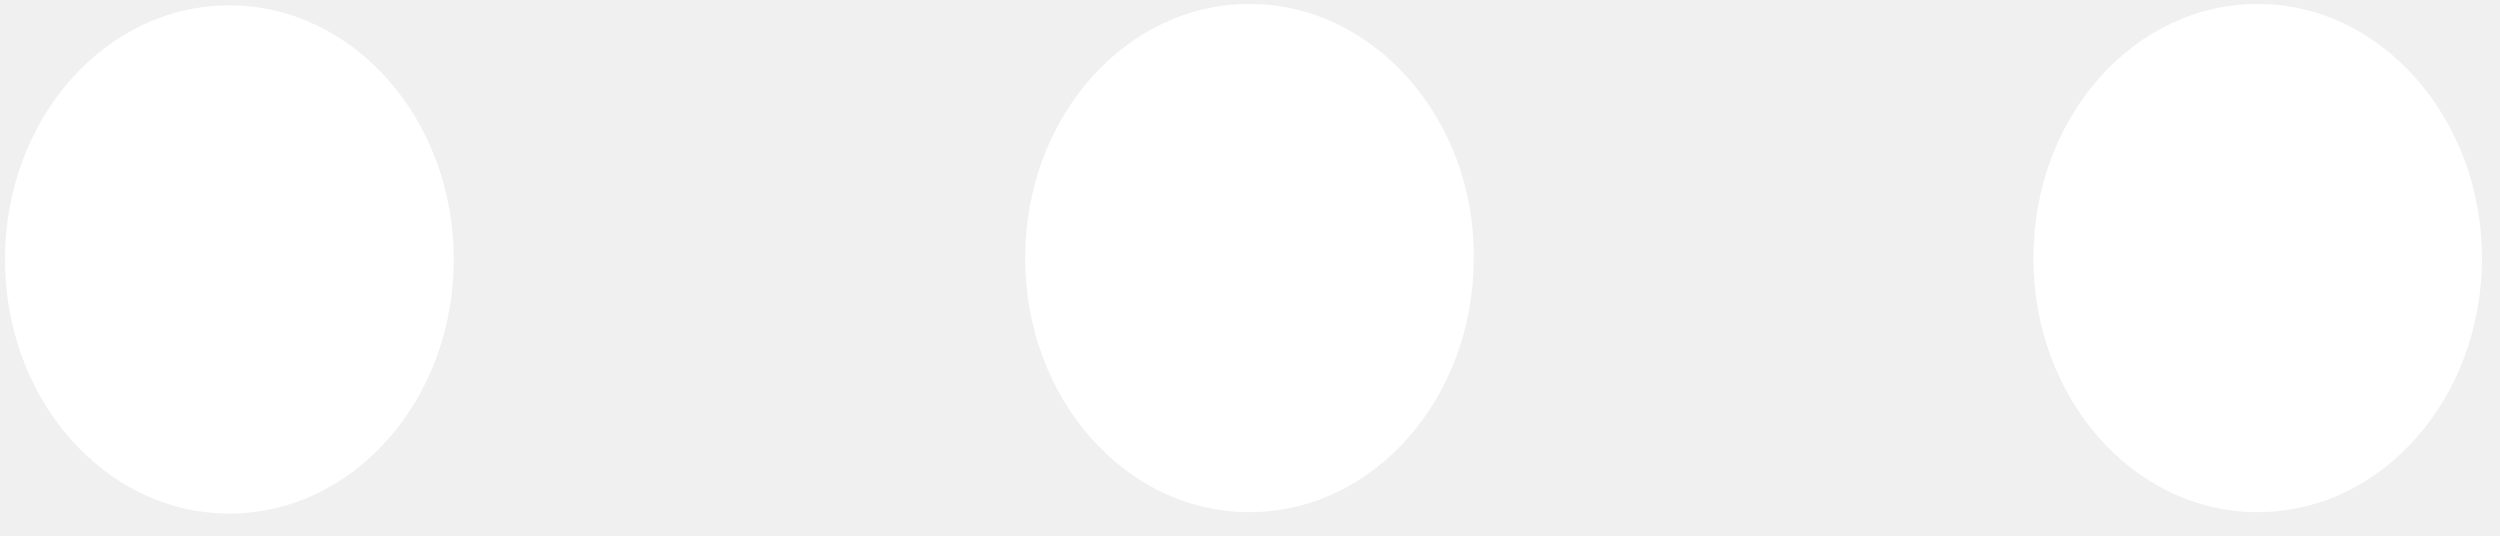
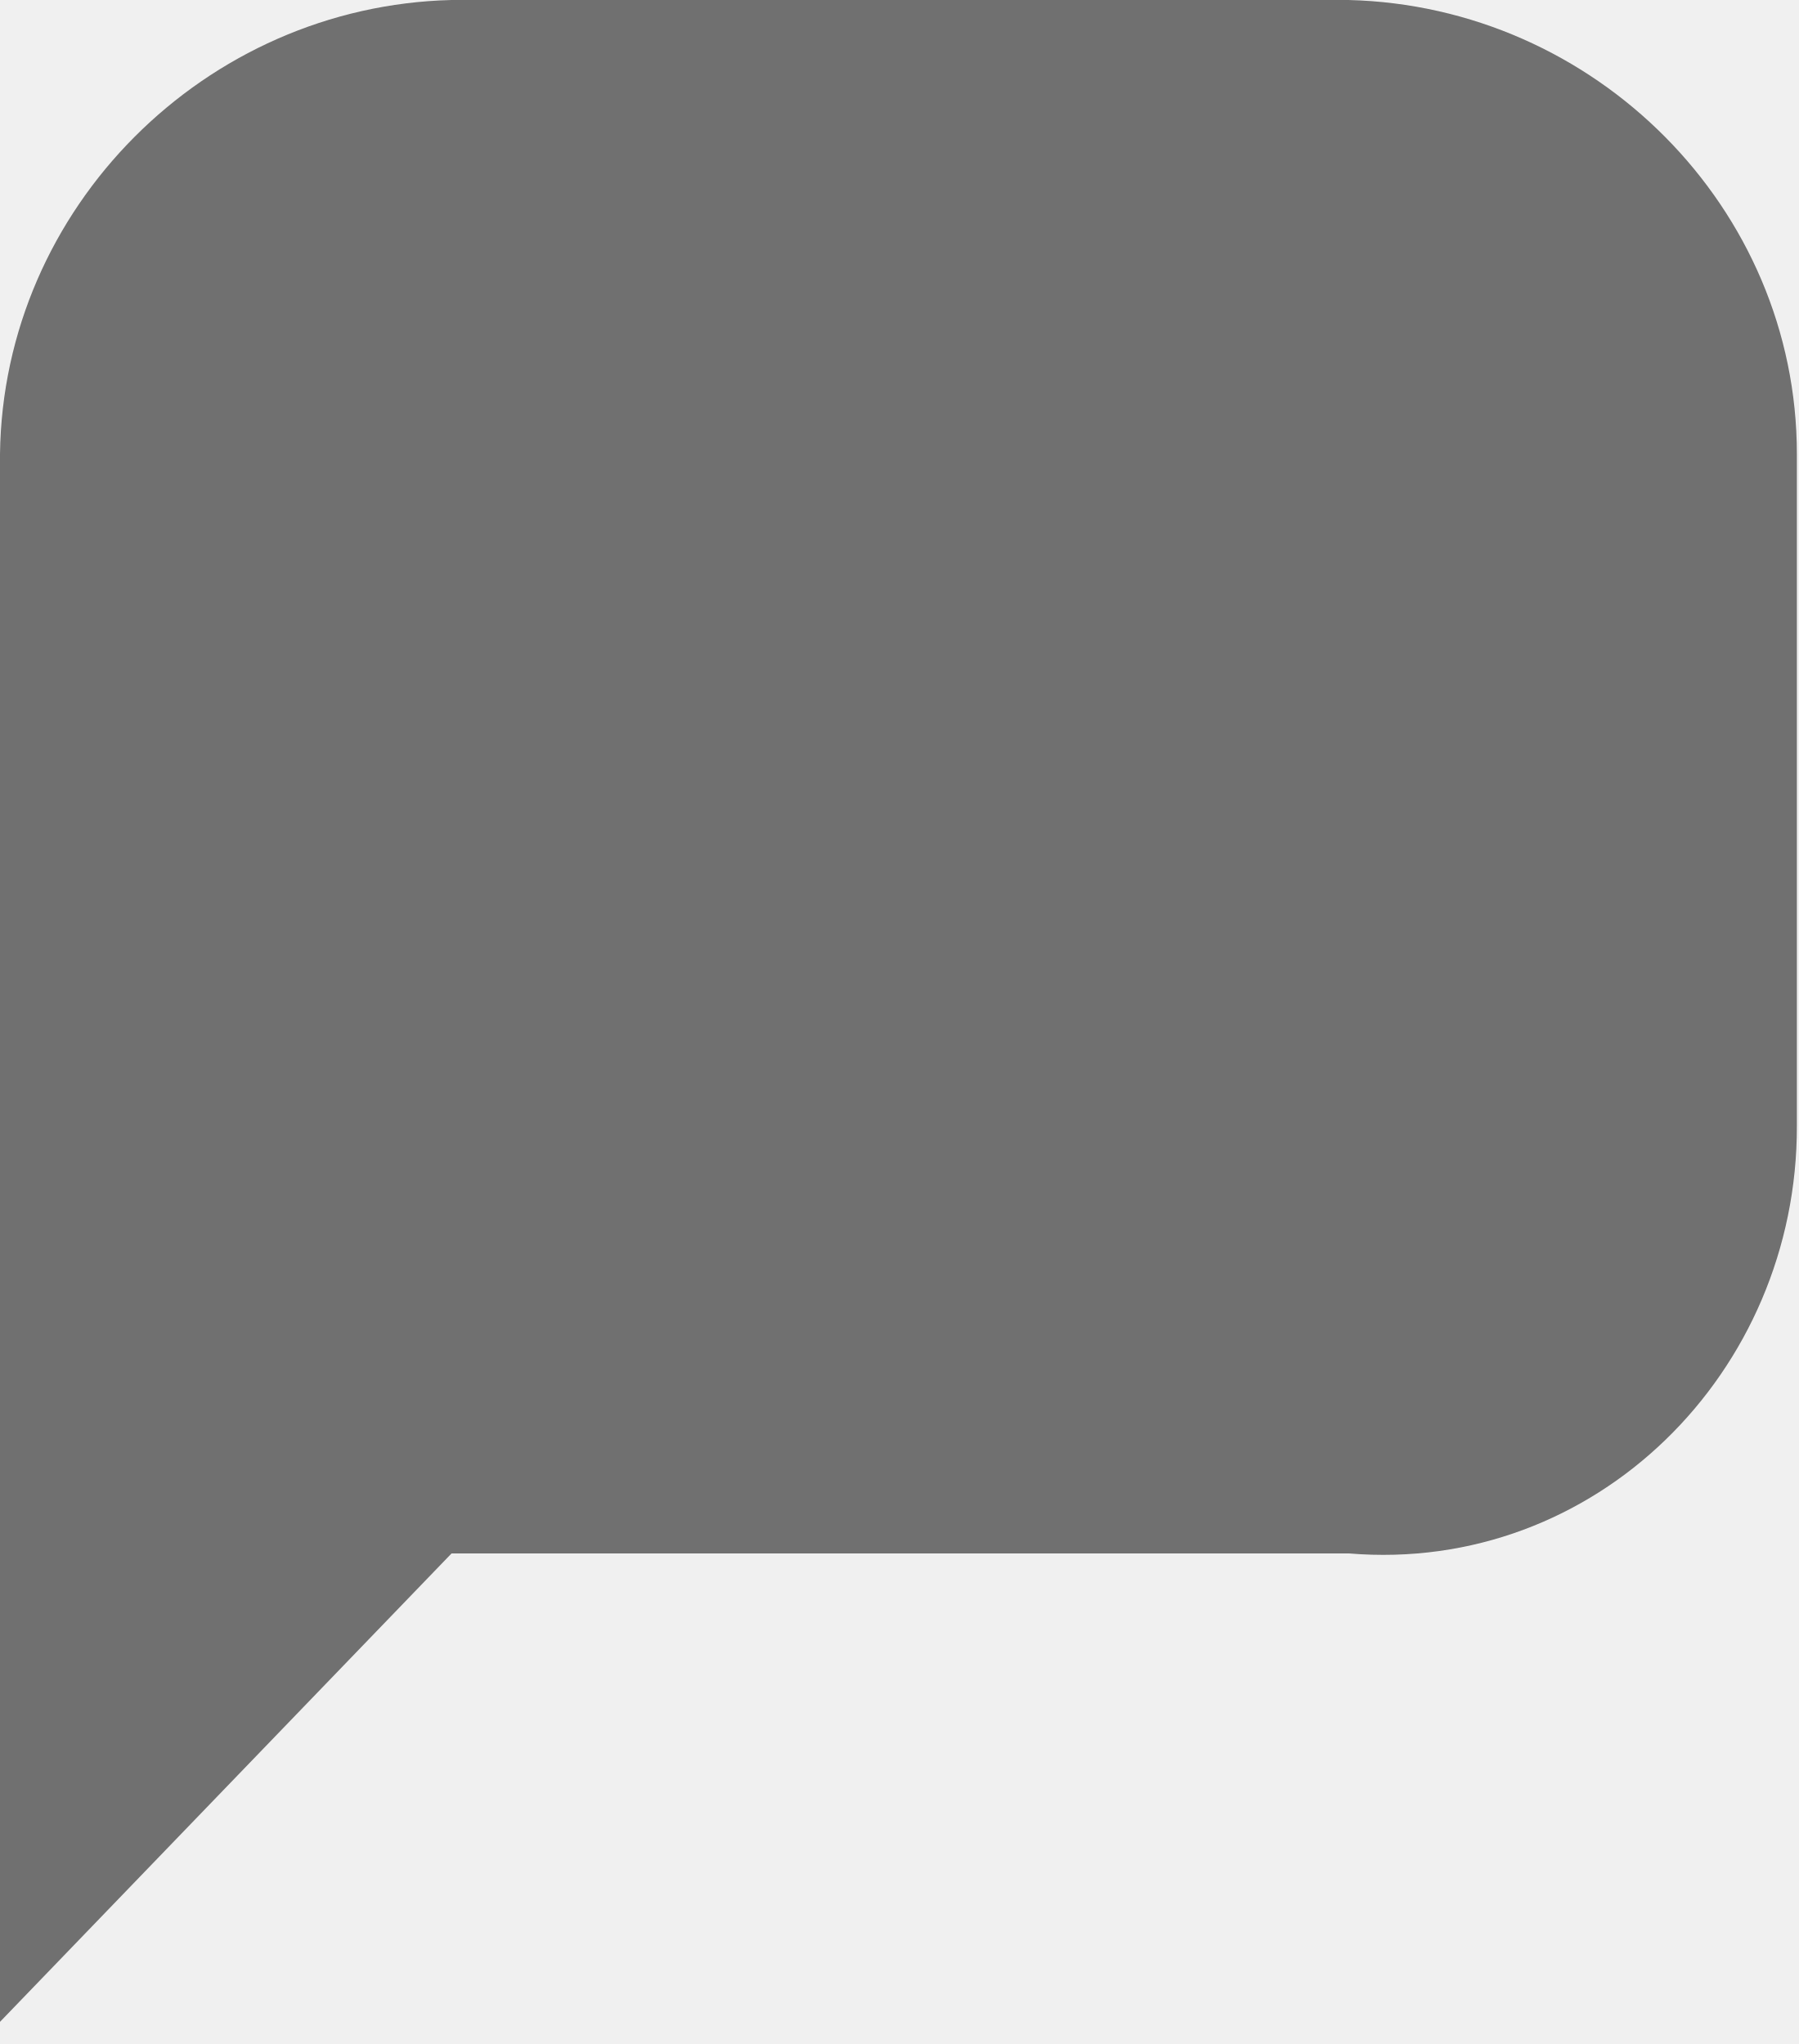
- <svg xmlns="http://www.w3.org/2000/svg" version="1.1" width="14px" height="3px">
-   <g transform="matrix(1 0 0 1 -247 -677 )">
-     <path d="M 1.284 0.03  C 1.979 0.03  2.541 0.666  2.541 1.453  C 2.541 2.24  1.979 2.876  1.284 2.876  C 0.59 2.876  0.028 2.24  0.028 1.453  C 0.028 0.666  0.59 0.03  1.284 0.03  Z M 8.253 1.445  C 8.261 0.666  7.692 0.022  6.997 0.022  C 6.302 0.022  5.741 0.658  5.741 1.445  C 5.741 2.232  6.302 2.868  6.997 2.868  C 7.692 2.868  8.253 2.232  8.253 1.445  Z M 13.899 1.445  C 13.899 0.666  13.338 0.022  12.643 0.022  C 11.948 0.022  11.387 0.658  11.387 1.445  C 11.387 2.232  11.948 2.868  12.643 2.868  C 13.338 2.868  13.899 2.232  13.899 1.445  Z " fill-rule="nonzero" fill="#ffffff" stroke="none" transform="matrix(1 0 0 1 247 677 )" />
+ <svg xmlns="http://www.w3.org/2000/svg" version="1.1" width="22px" height="25px">
+   <g transform="matrix(1 0 0 1 -249 -663 )">
+     <path d="M 21.974 13.771  C 21.981 16.784  19.512 19.25  16.497 19  L 5.522 19  L 0 24.729  L 0 5.553  C 0.038 2.541  2.507 0.074  5.522 0  L 16.49 0  C 19.505 0.074  21.974 2.541  21.974 5.553  L 21.974 13.771  Z " fill-rule="nonzero" fill="#707070" stroke="none" transform="matrix(1 0 0 1 249 663 )" />
  </g>
</svg>
